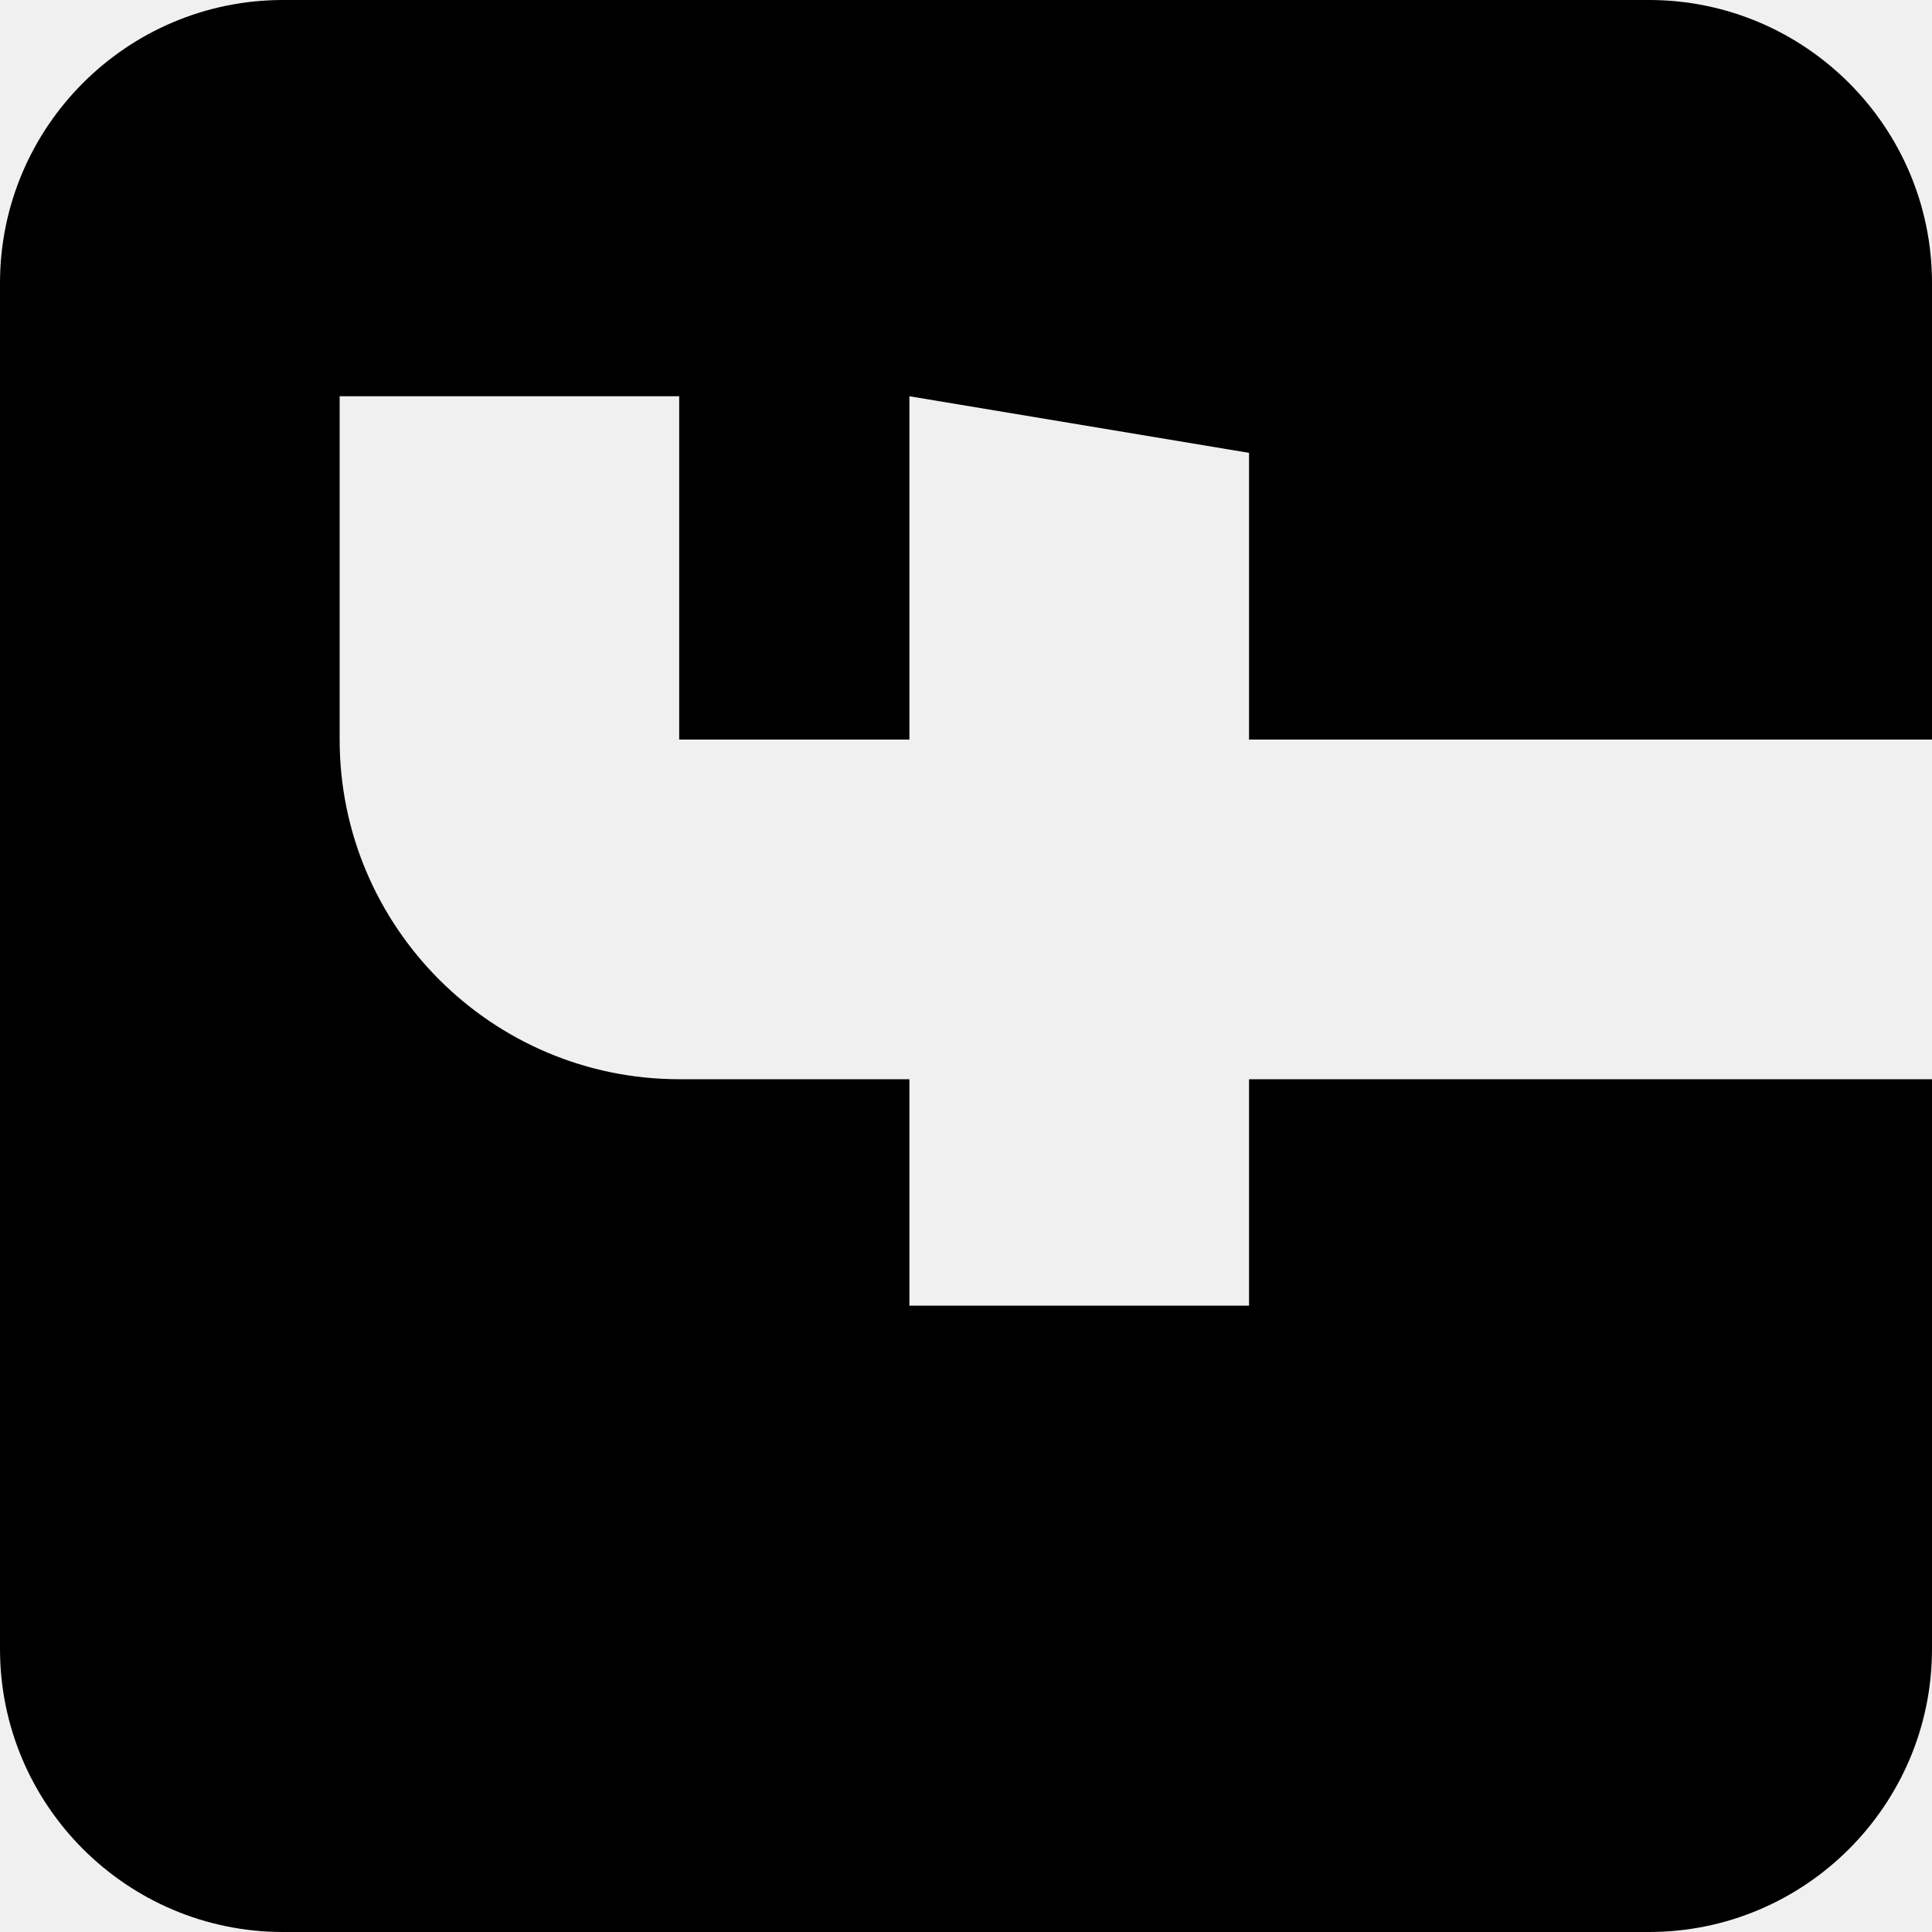
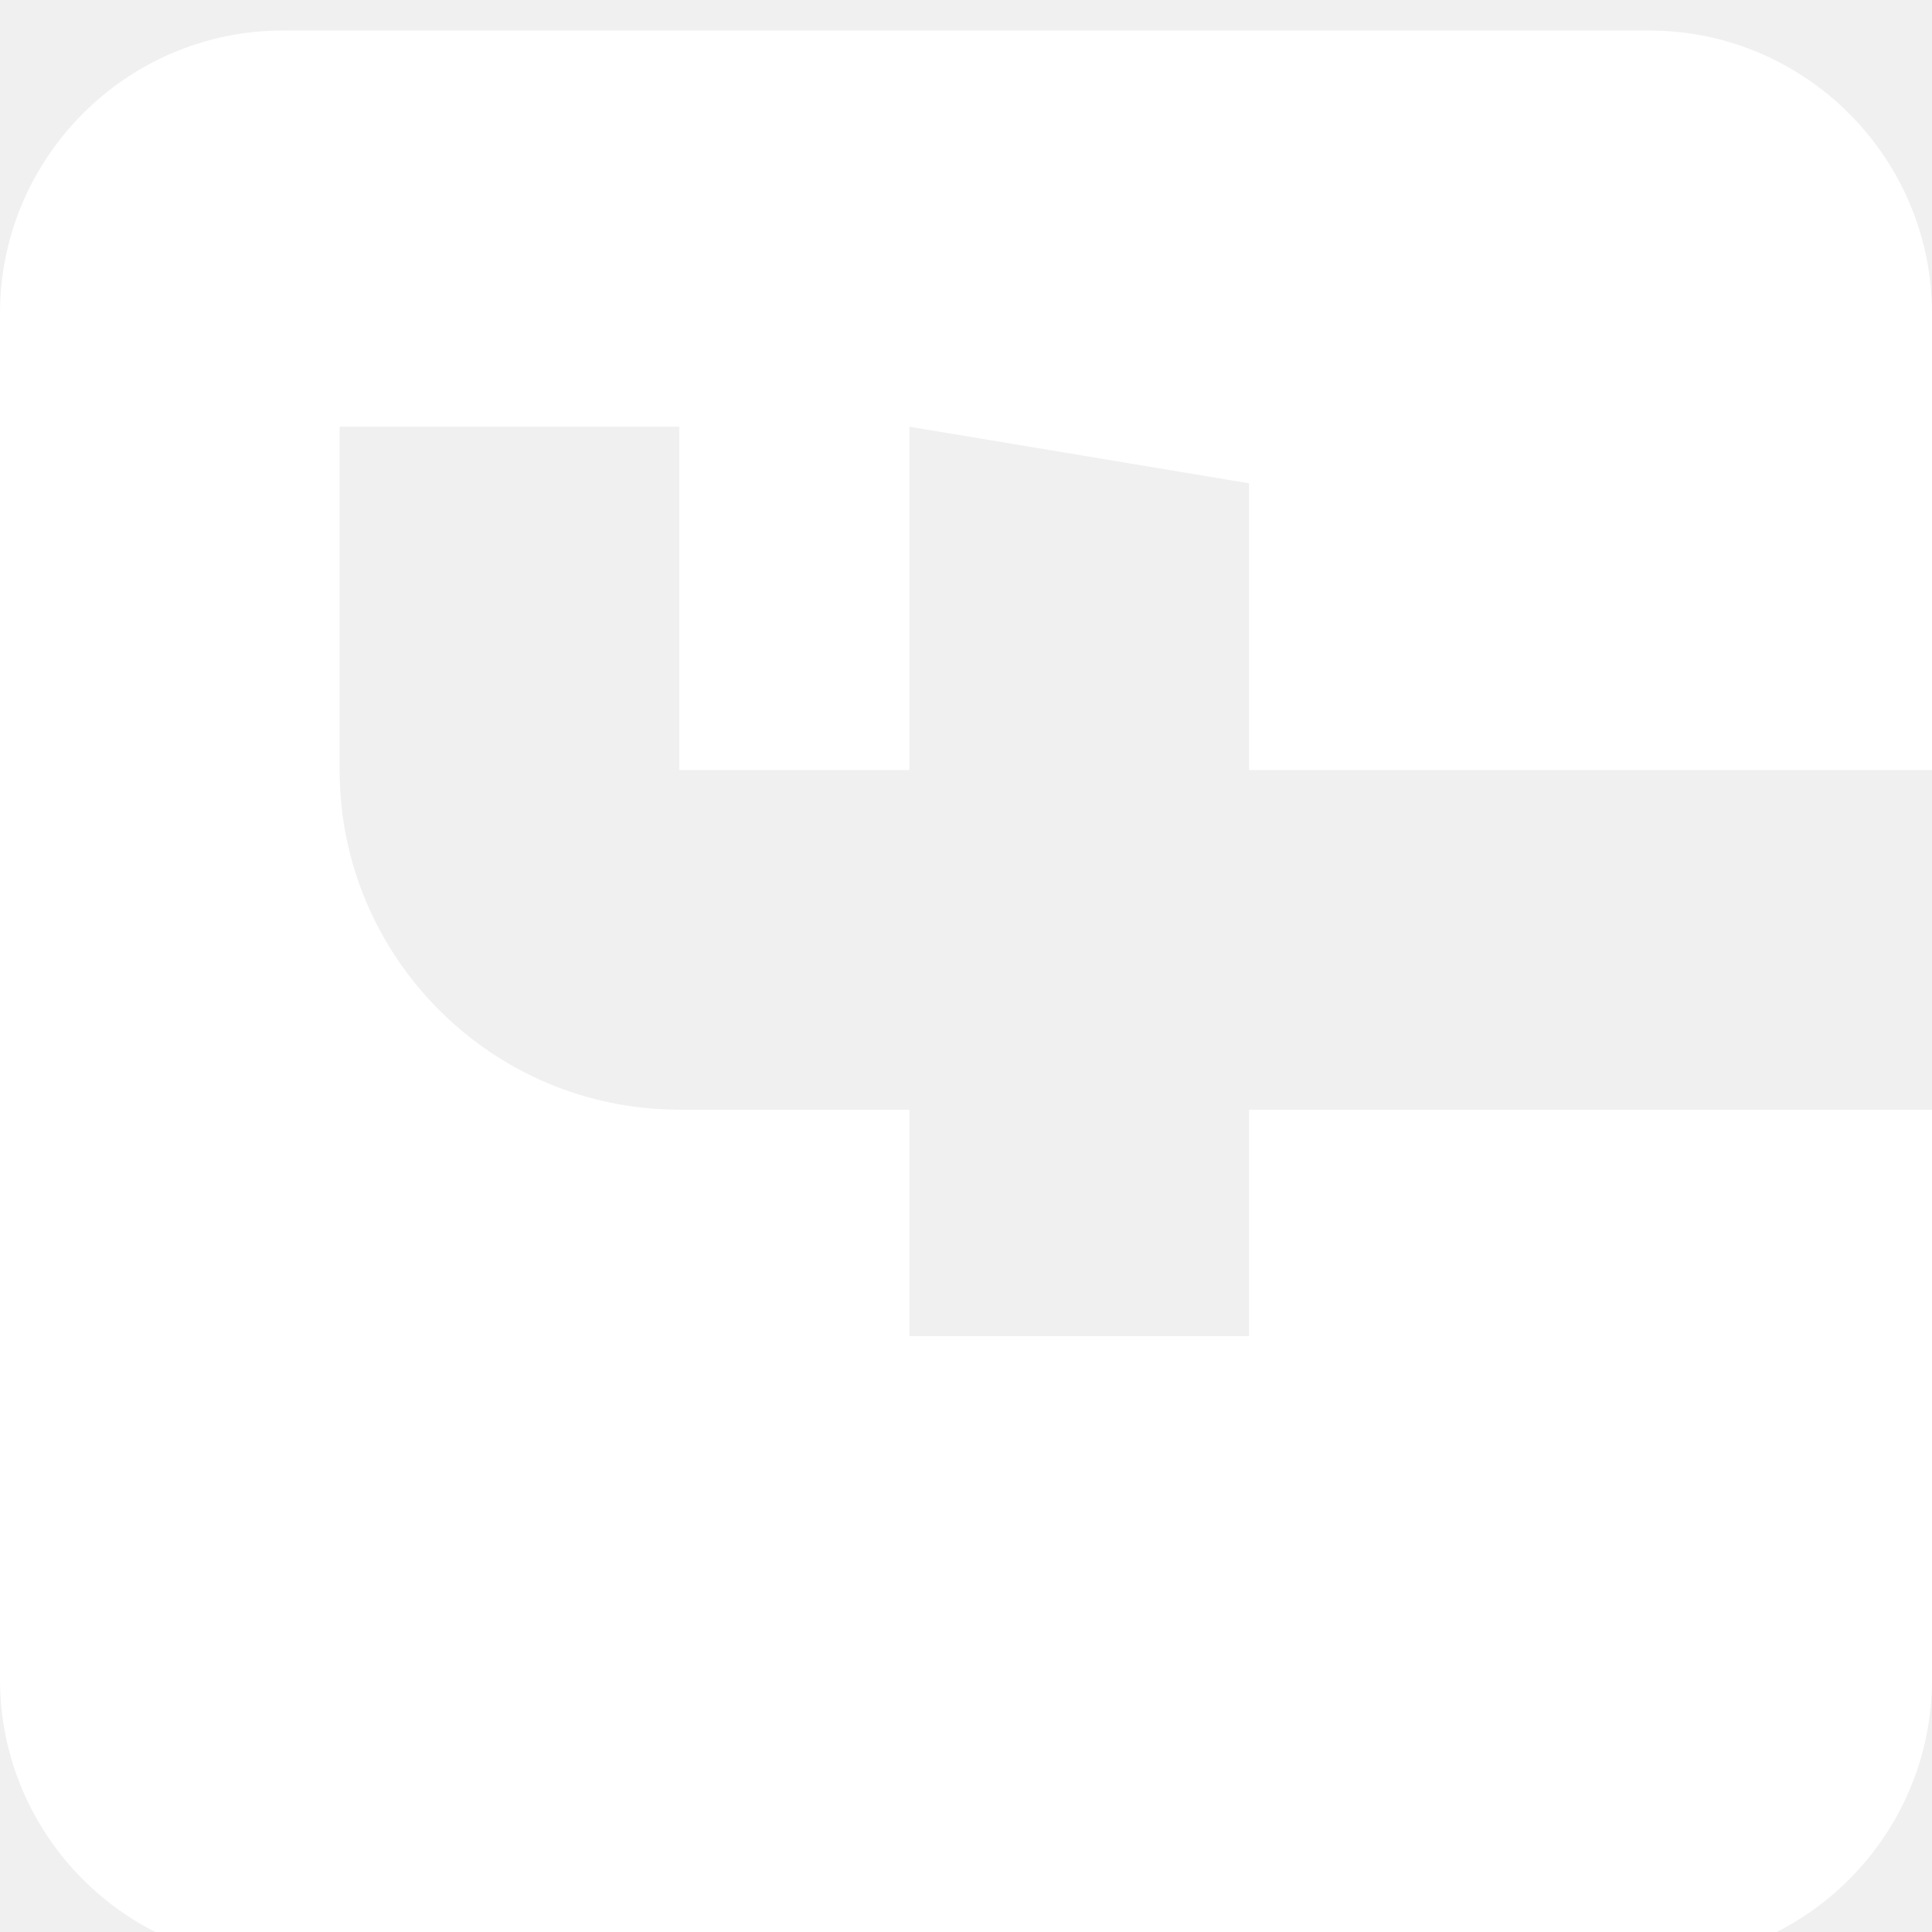
- <svg xmlns="http://www.w3.org/2000/svg" width="20" height="20" viewBox="0 0 20 20" fill="none">
-   <path d="M-7.46167e-07 2.93L-1.28061e-07 17.07C-5.74539e-08 18.686 1.314 20 2.93 20L17.07 20C18.686 20 20 18.686 20 17.07L20 11.172L12.93 11.172L12.93 13.516L9.414 13.516L9.414 11.172L7.031 11.172C5.093 11.172 3.516 9.595 3.516 7.656L3.516 4.102L7.031 4.102L7.031 7.656L9.414 7.656L9.414 4.102L12.93 4.688L12.93 7.656L20 7.656L20 2.93C20 1.314 18.686 -8.16774e-07 17.07 -7.46167e-07L2.93 -1.28061e-07C1.314 -5.74539e-08 -8.16774e-07 1.314 -7.46167e-07 2.93Z" fill="black" />
+ <svg xmlns="http://www.w3.org/2000/svg" xml:space="preserve" width="2.54mm" height="2.54mm" version="1.1" style="shape-rendering:geometricPrecision; text-rendering:geometricPrecision; image-rendering:optimizeQuality; fill-rule:evenodd; clip-rule:evenodd" viewBox="0 0 254 254">
+   <defs>
+     <style type="text/css">
+    
+     .fil0 {fill:white;fill-rule:nonzero}
+     .fil1 {fill:white;fill-rule:nonzero}
+    
+   </style>
+   </defs>
+   <g id="Слой_x0020_1">
+     <g id="facebook_x0020__x0028_1_x0029_.svg">
+       <g>
+         <path class="fil0" d="M0.02 1984.38l0 9577.92c0,1094.09 890.28,1984.38 1984.38,1984.38l9577.92 0c1094.09,0 1984.38,-890.28 1984.38,-1984.38l-0.02 -3995.21 -4788.96 0 0.01 1587.5 -2381.25 0 -0.01 -1587.5 -1613.96 0c-1313.1,0 -2381.25,-1068.15 -2381.25,-2381.25l0.01 -2407.71 2381.25 0 0 2407.71 1613.96 0 0 -2407.71 2381.25 396.88 0 2010.83 4788.96 0 -0.01 -3201.46c0,-1094.09 -890.28,-1984.38 -1984.38,-1984.38l-9577.92 0c-1094.09,0 -1984.38,890.28 -1984.38,1984.38l0.02 0zm0 0z" data-original="#000000" />
+       </g>
+     </g>
+     <g id="facebook_x0020__x0028_1_x0029_.svg_0">
+       <g>
+         <path class="fil1" d="M-0 41.22l0 179.58c0,20.52 16.69,37.21 37.21,37.21l179.58 0c20.52,0 37.21,-16.69 37.21,-37.21l0 -74.91 -89.79 0 0 29.77 -44.65 0 0 -29.77 -30.26 0c-24.62,0 -44.65,-20.02 -44.65,-44.65l0 -45.14 44.65 0 0 45.14 30.26 0 0 -45.14 44.65 7.44 0 37.7 89.79 0 0 -60.02c0,-20.52 -16.69,-37.21 -37.21,-37.21l-179.58 0c-20.52,0 -37.21,16.69 -37.21,37.21l0 0zm0 0z" data-original="#000000" />
+       </g>
+     </g>
+   </g>
</svg>
